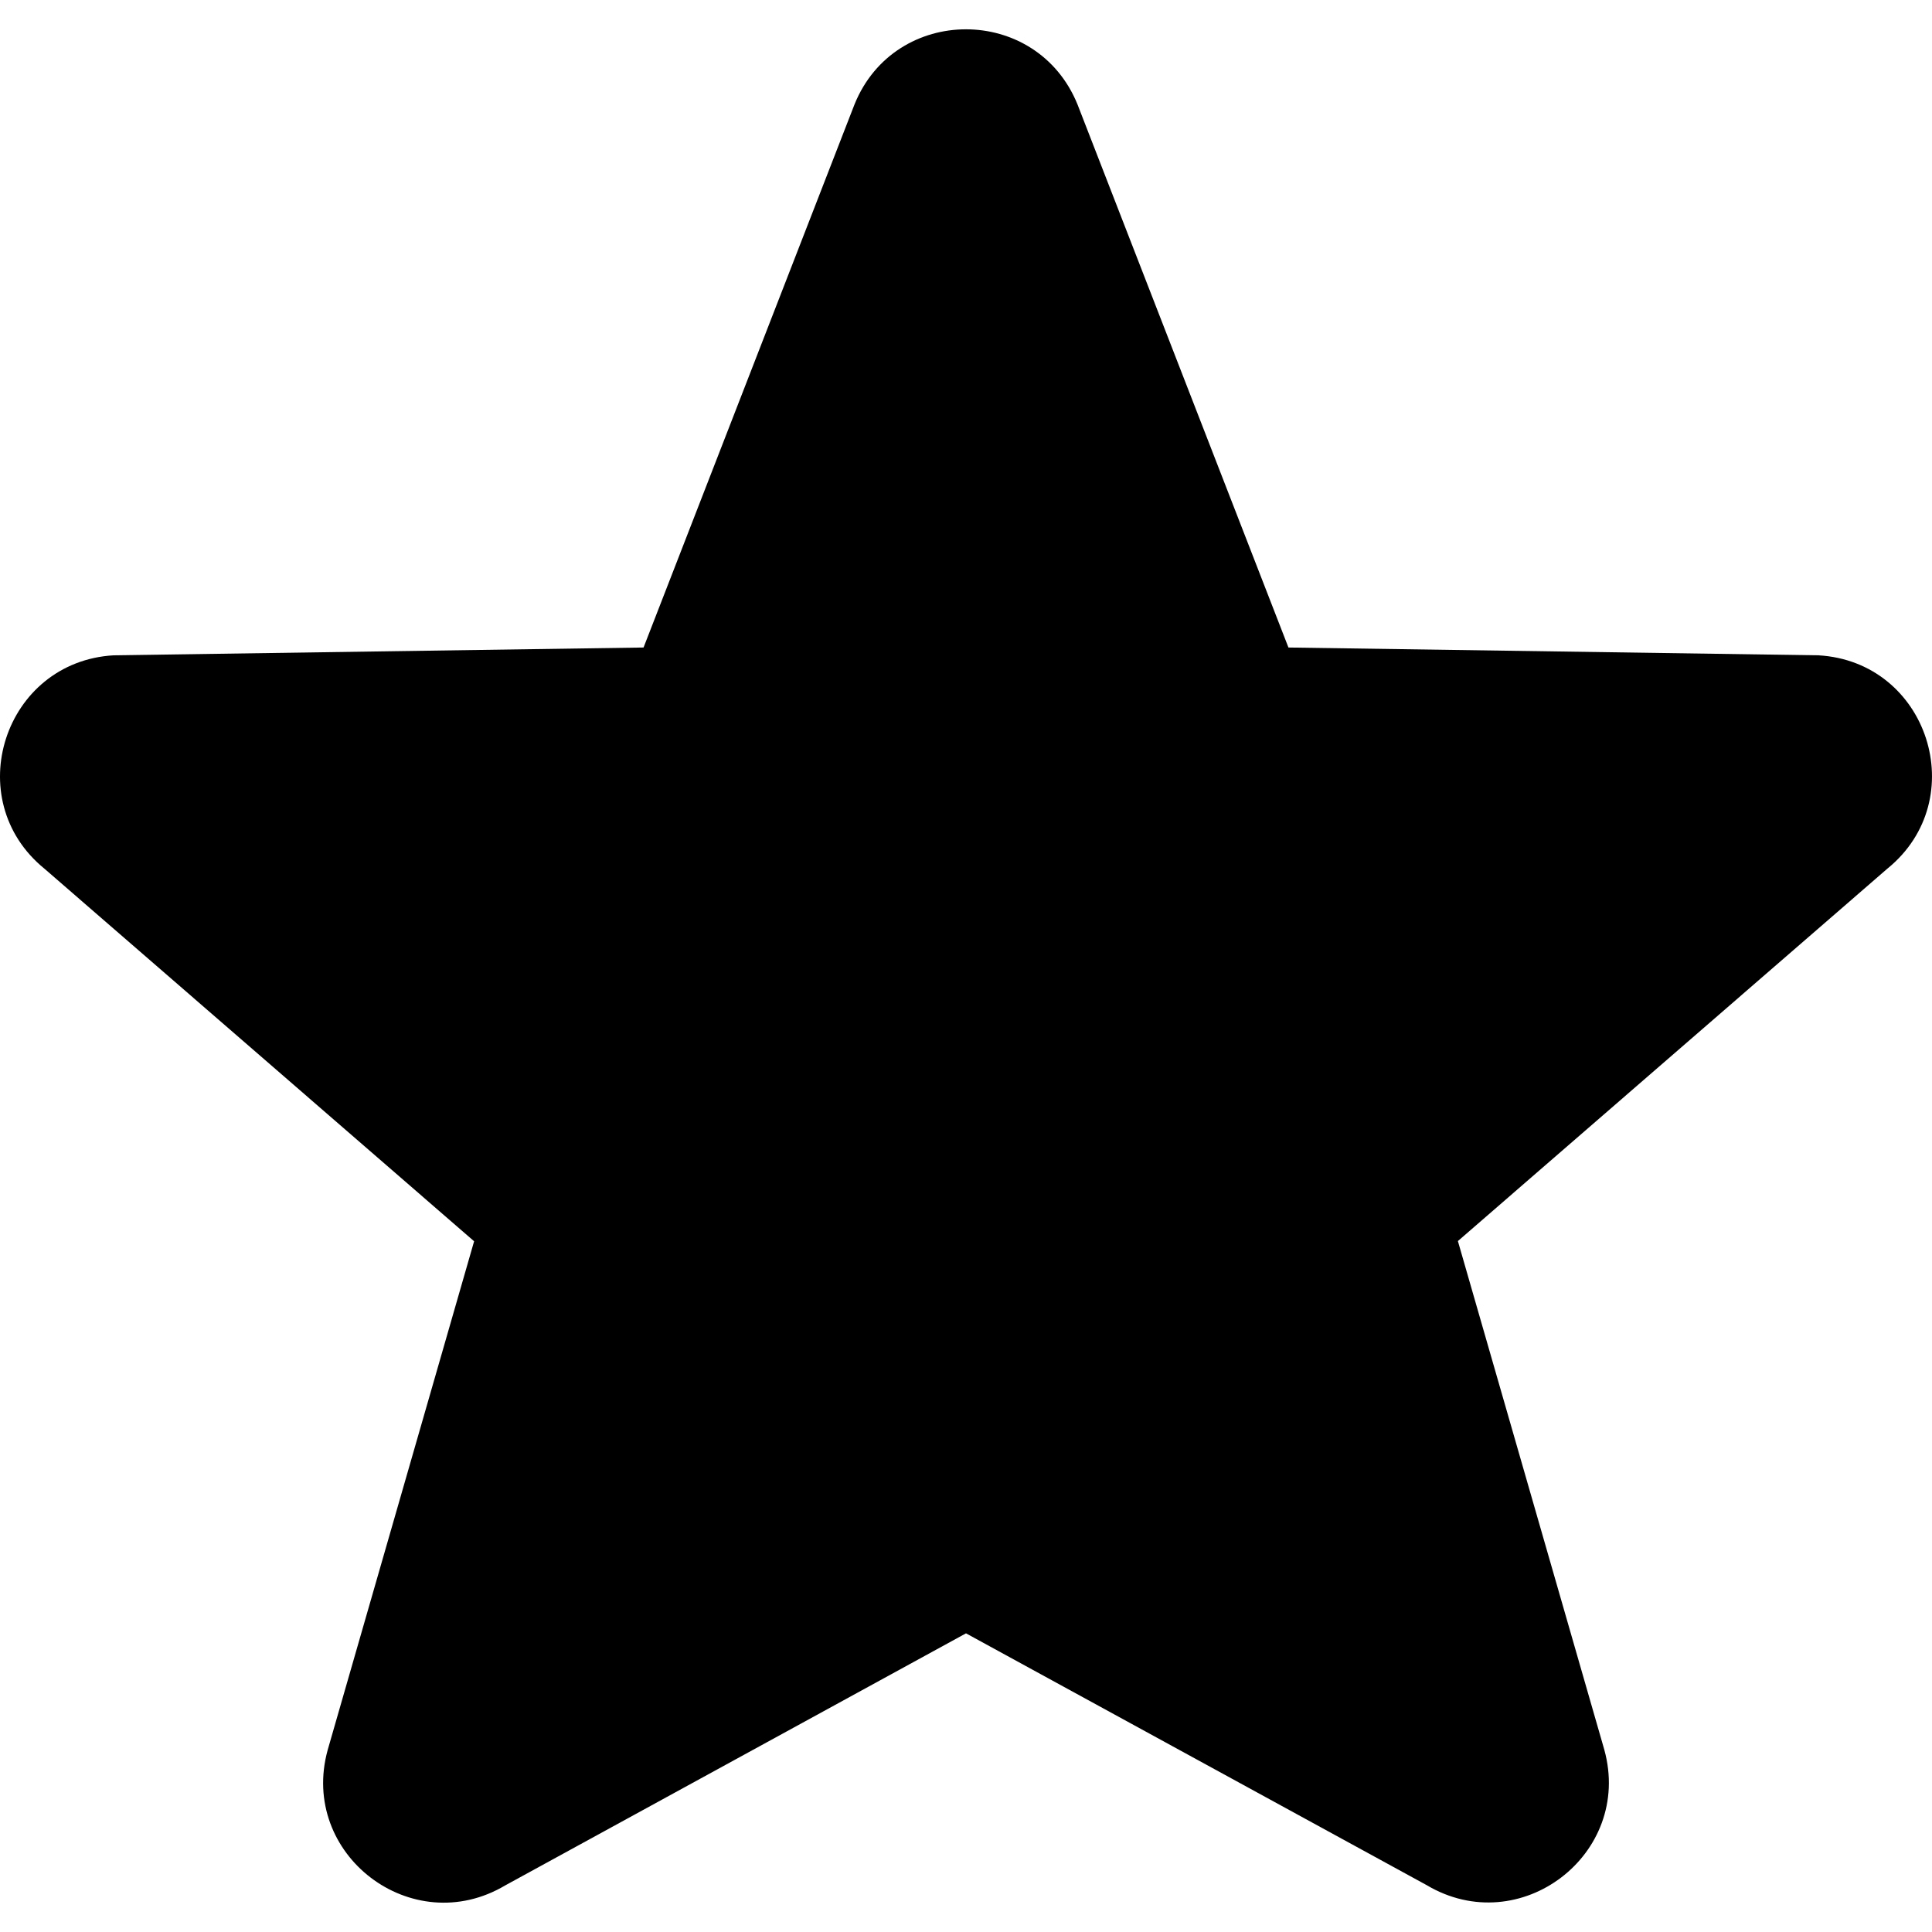
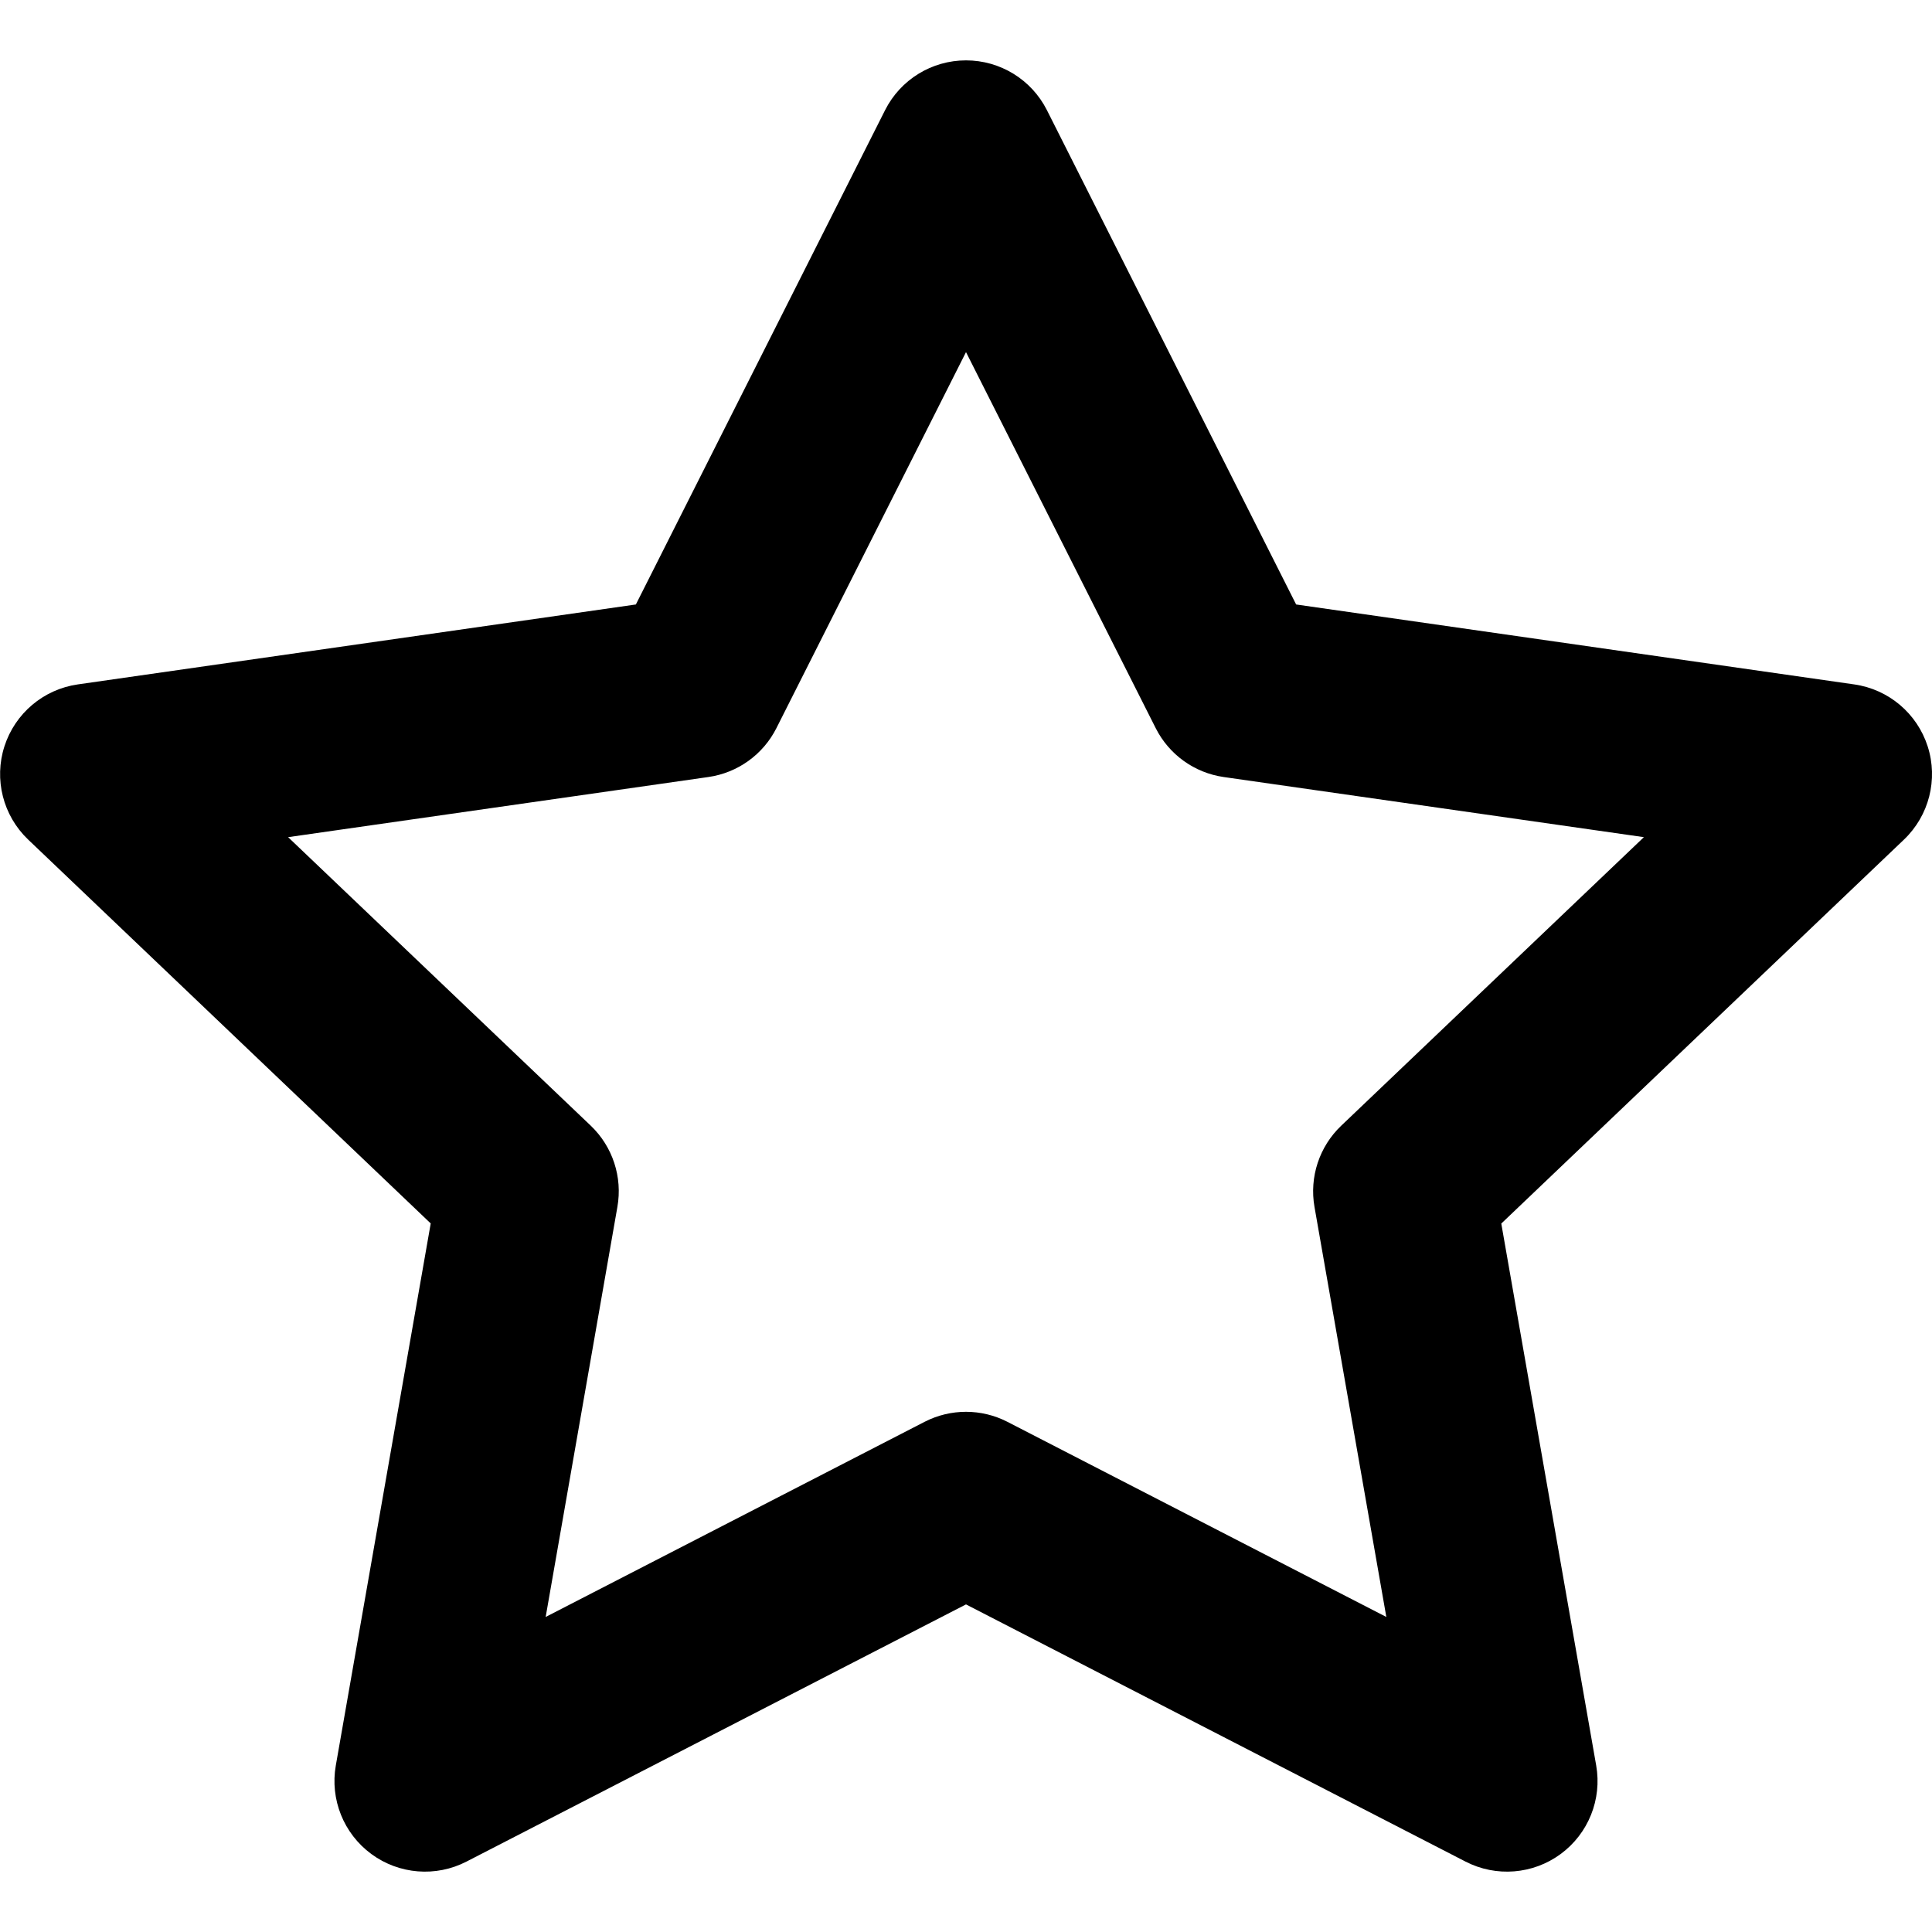
- <svg xmlns="http://www.w3.org/2000/svg" version="1.1" id="Capa_1" x="0px" y="0px" width="20px" height="20px" viewBox="0 0 940.688 940.688" style="enable-background:new 0 0 20 20;" xml:space="preserve">
-   <g>
-     <path d="M885.344,319.071l-258-3.8l-102.7-264.399c-19.8-48.801-88.899-48.801-108.6,0l-102.7,264.399l-258,3.8   c-53.4,3.101-75.1,70.2-33.7,103.9l209.2,181.4l-71.3,247.7c-14,50.899,41.1,92.899,86.5,65.899l224.3-122.7l224.3,122.601   c45.4,27,100.5-15,86.5-65.9l-71.3-247.7l209.2-181.399C960.443,389.172,938.744,322.071,885.344,319.071z" />
-   </g>
-   <g>
- </g>
-   <g>
- </g>
-   <g>
- </g>
-   <g>
- </g>
-   <g>
- </g>
-   <g>
- </g>
-   <g>
- </g>
-   <g>
- </g>
-   <g>
- </g>
-   <g>
- </g>
-   <g>
- </g>
-   <g>
- </g>
-   <g>
- </g>
-   <g>
- </g>
-   <g>
- </g>
+ <svg xmlns="http://www.w3.org/2000/svg" width="800px" height="800px" viewBox="0 0 16 16" fill="none">
+   <path fill="#000000" fill-rule="evenodd" d="M8 .5a.75.75 0 01.67.412l2.064 4.094 4.622.662a.75.75 0 01.412 1.285l-3.335 3.18.786 4.488a.75.75 0 01-1.082.796L8 13.287l-4.137 2.13a.75.75 0 01-1.082-.796l.786-4.489-3.335-3.18a.75.75 0 01.412-1.284l4.622-.662L7.33.912A.75.75 0 018 .5zm0 2.416L6.43 6.03a.75.75 0 01-.564.405l-3.48.498 2.507 2.39a.75.75 0 01.22.672l-.594 3.396 3.138-1.616a.75.75 0 01.686 0l3.138 1.616-.595-3.396a.75.75 0 01.221-.672l2.507-2.39-3.48-.498a.75.75 0 01-.563-.405L8 2.916z" clip-rule="evenodd" />
</svg>
